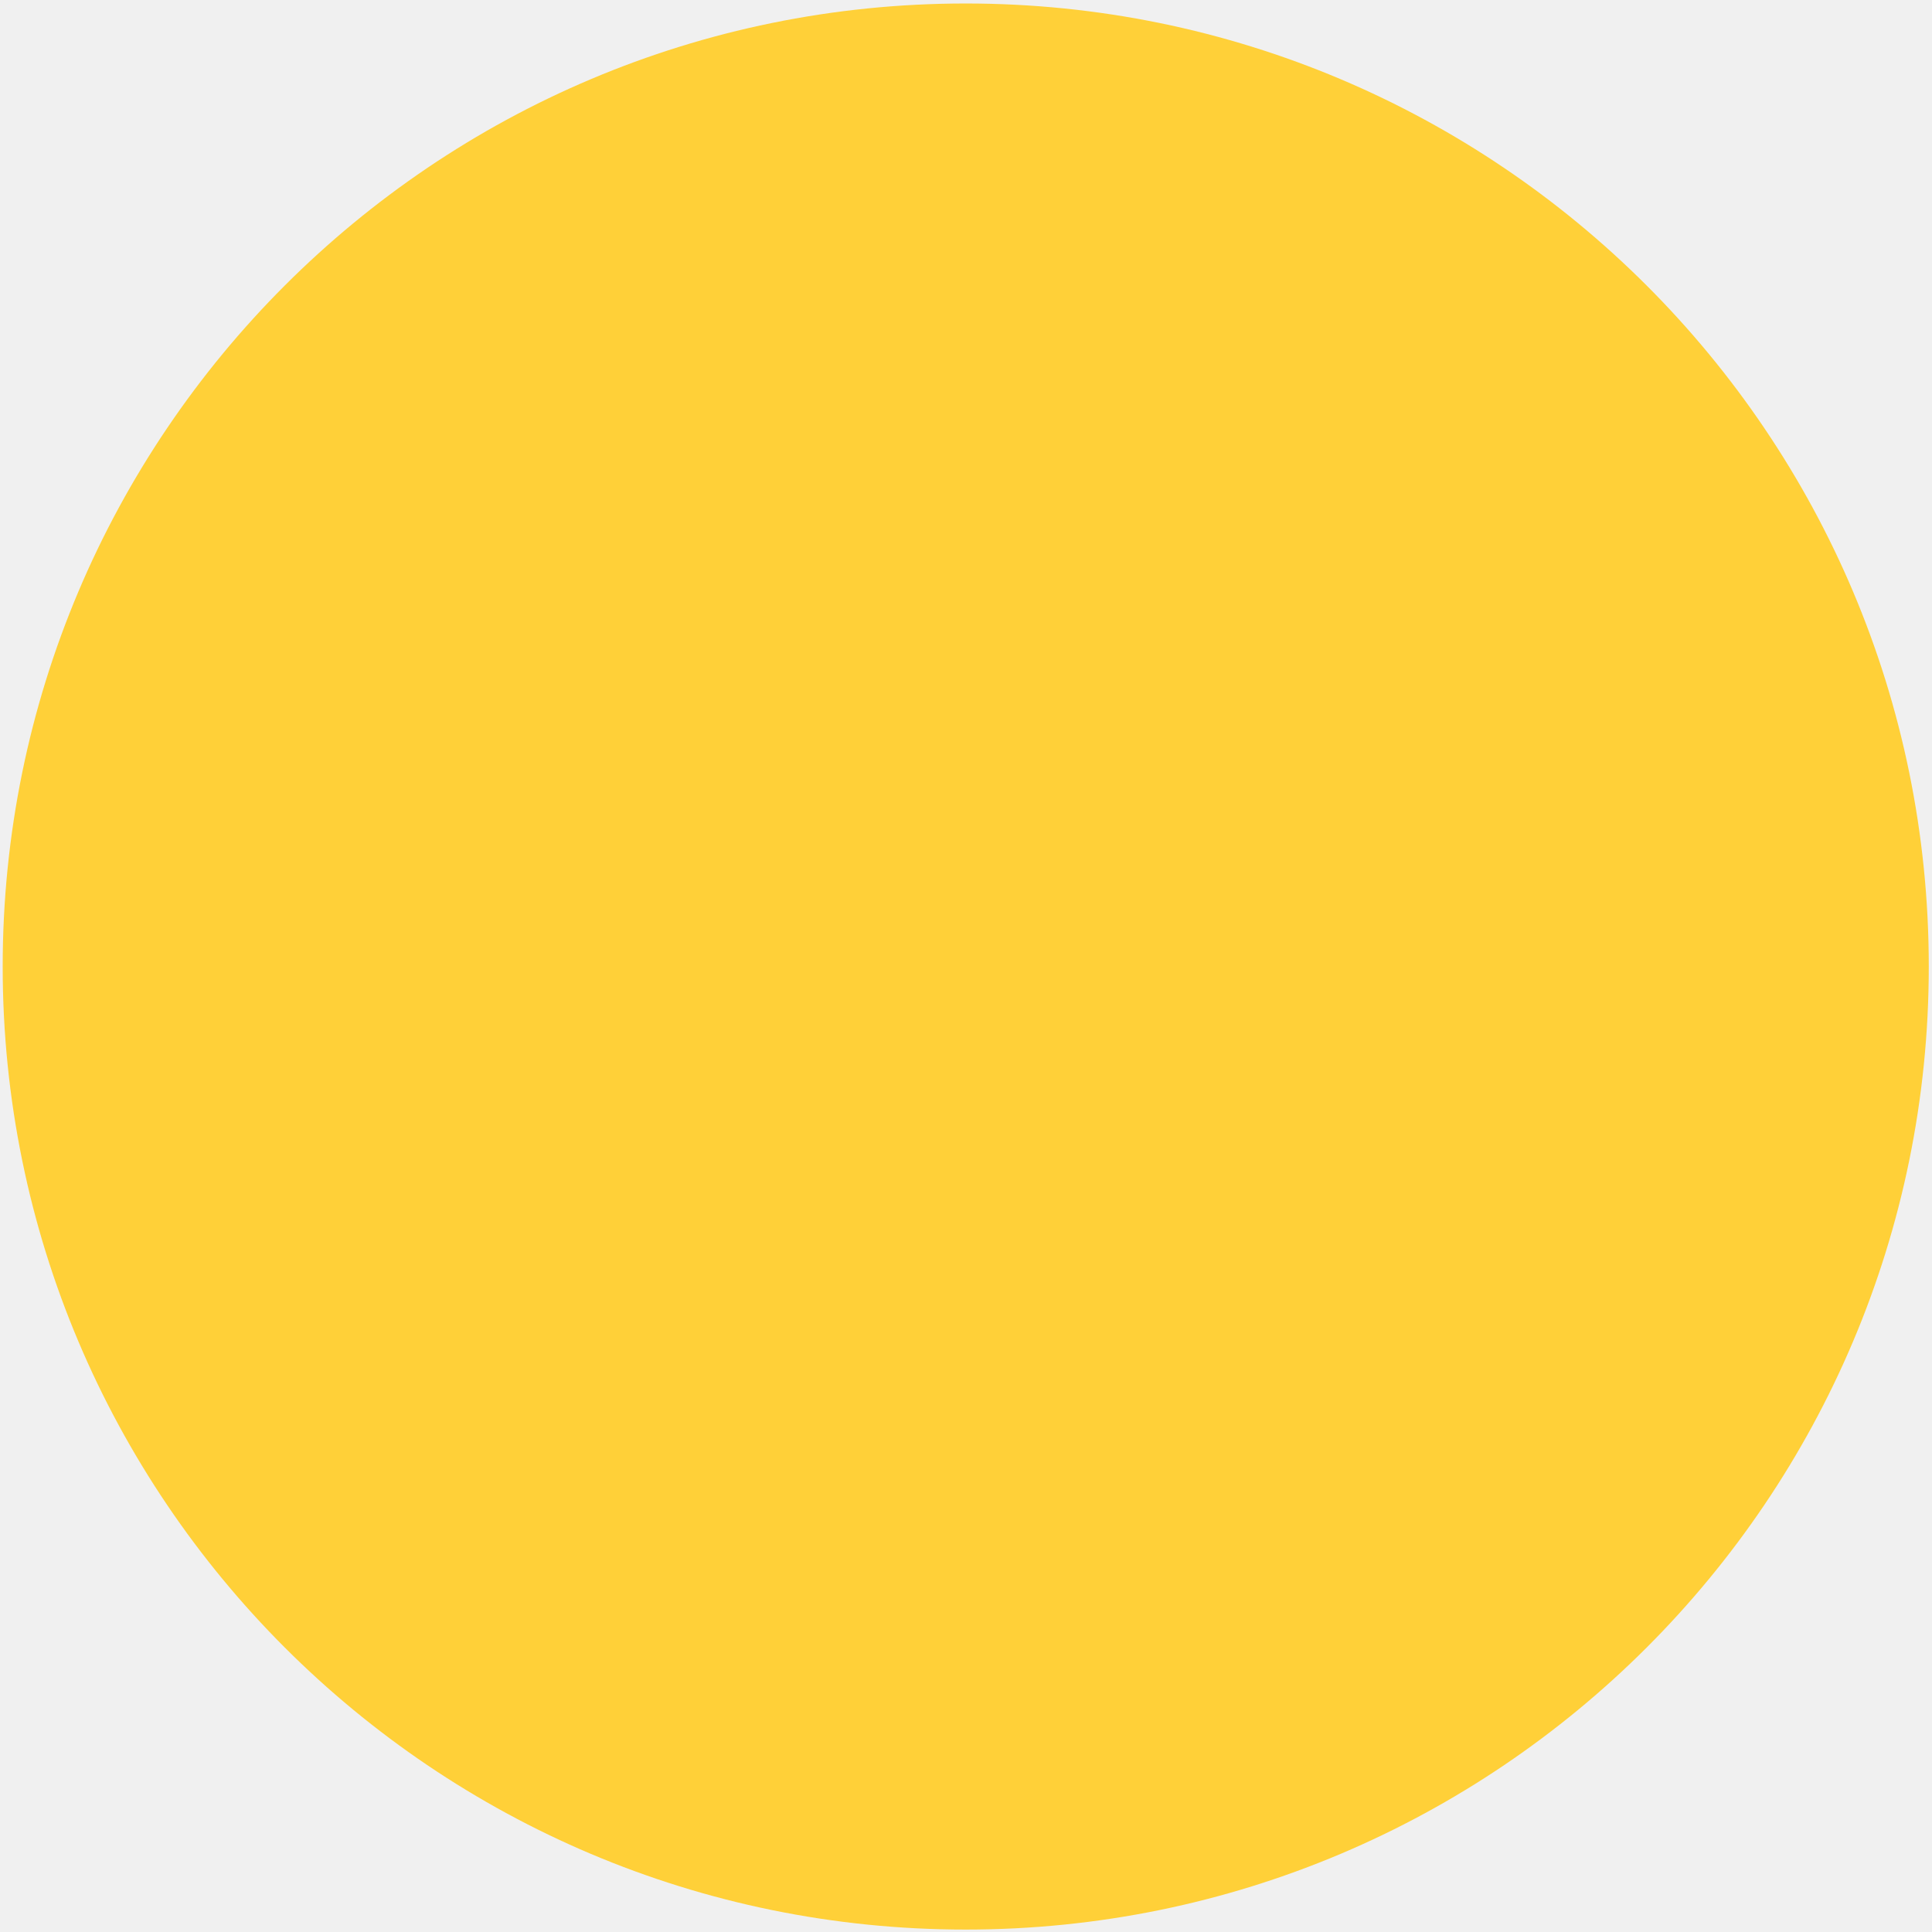
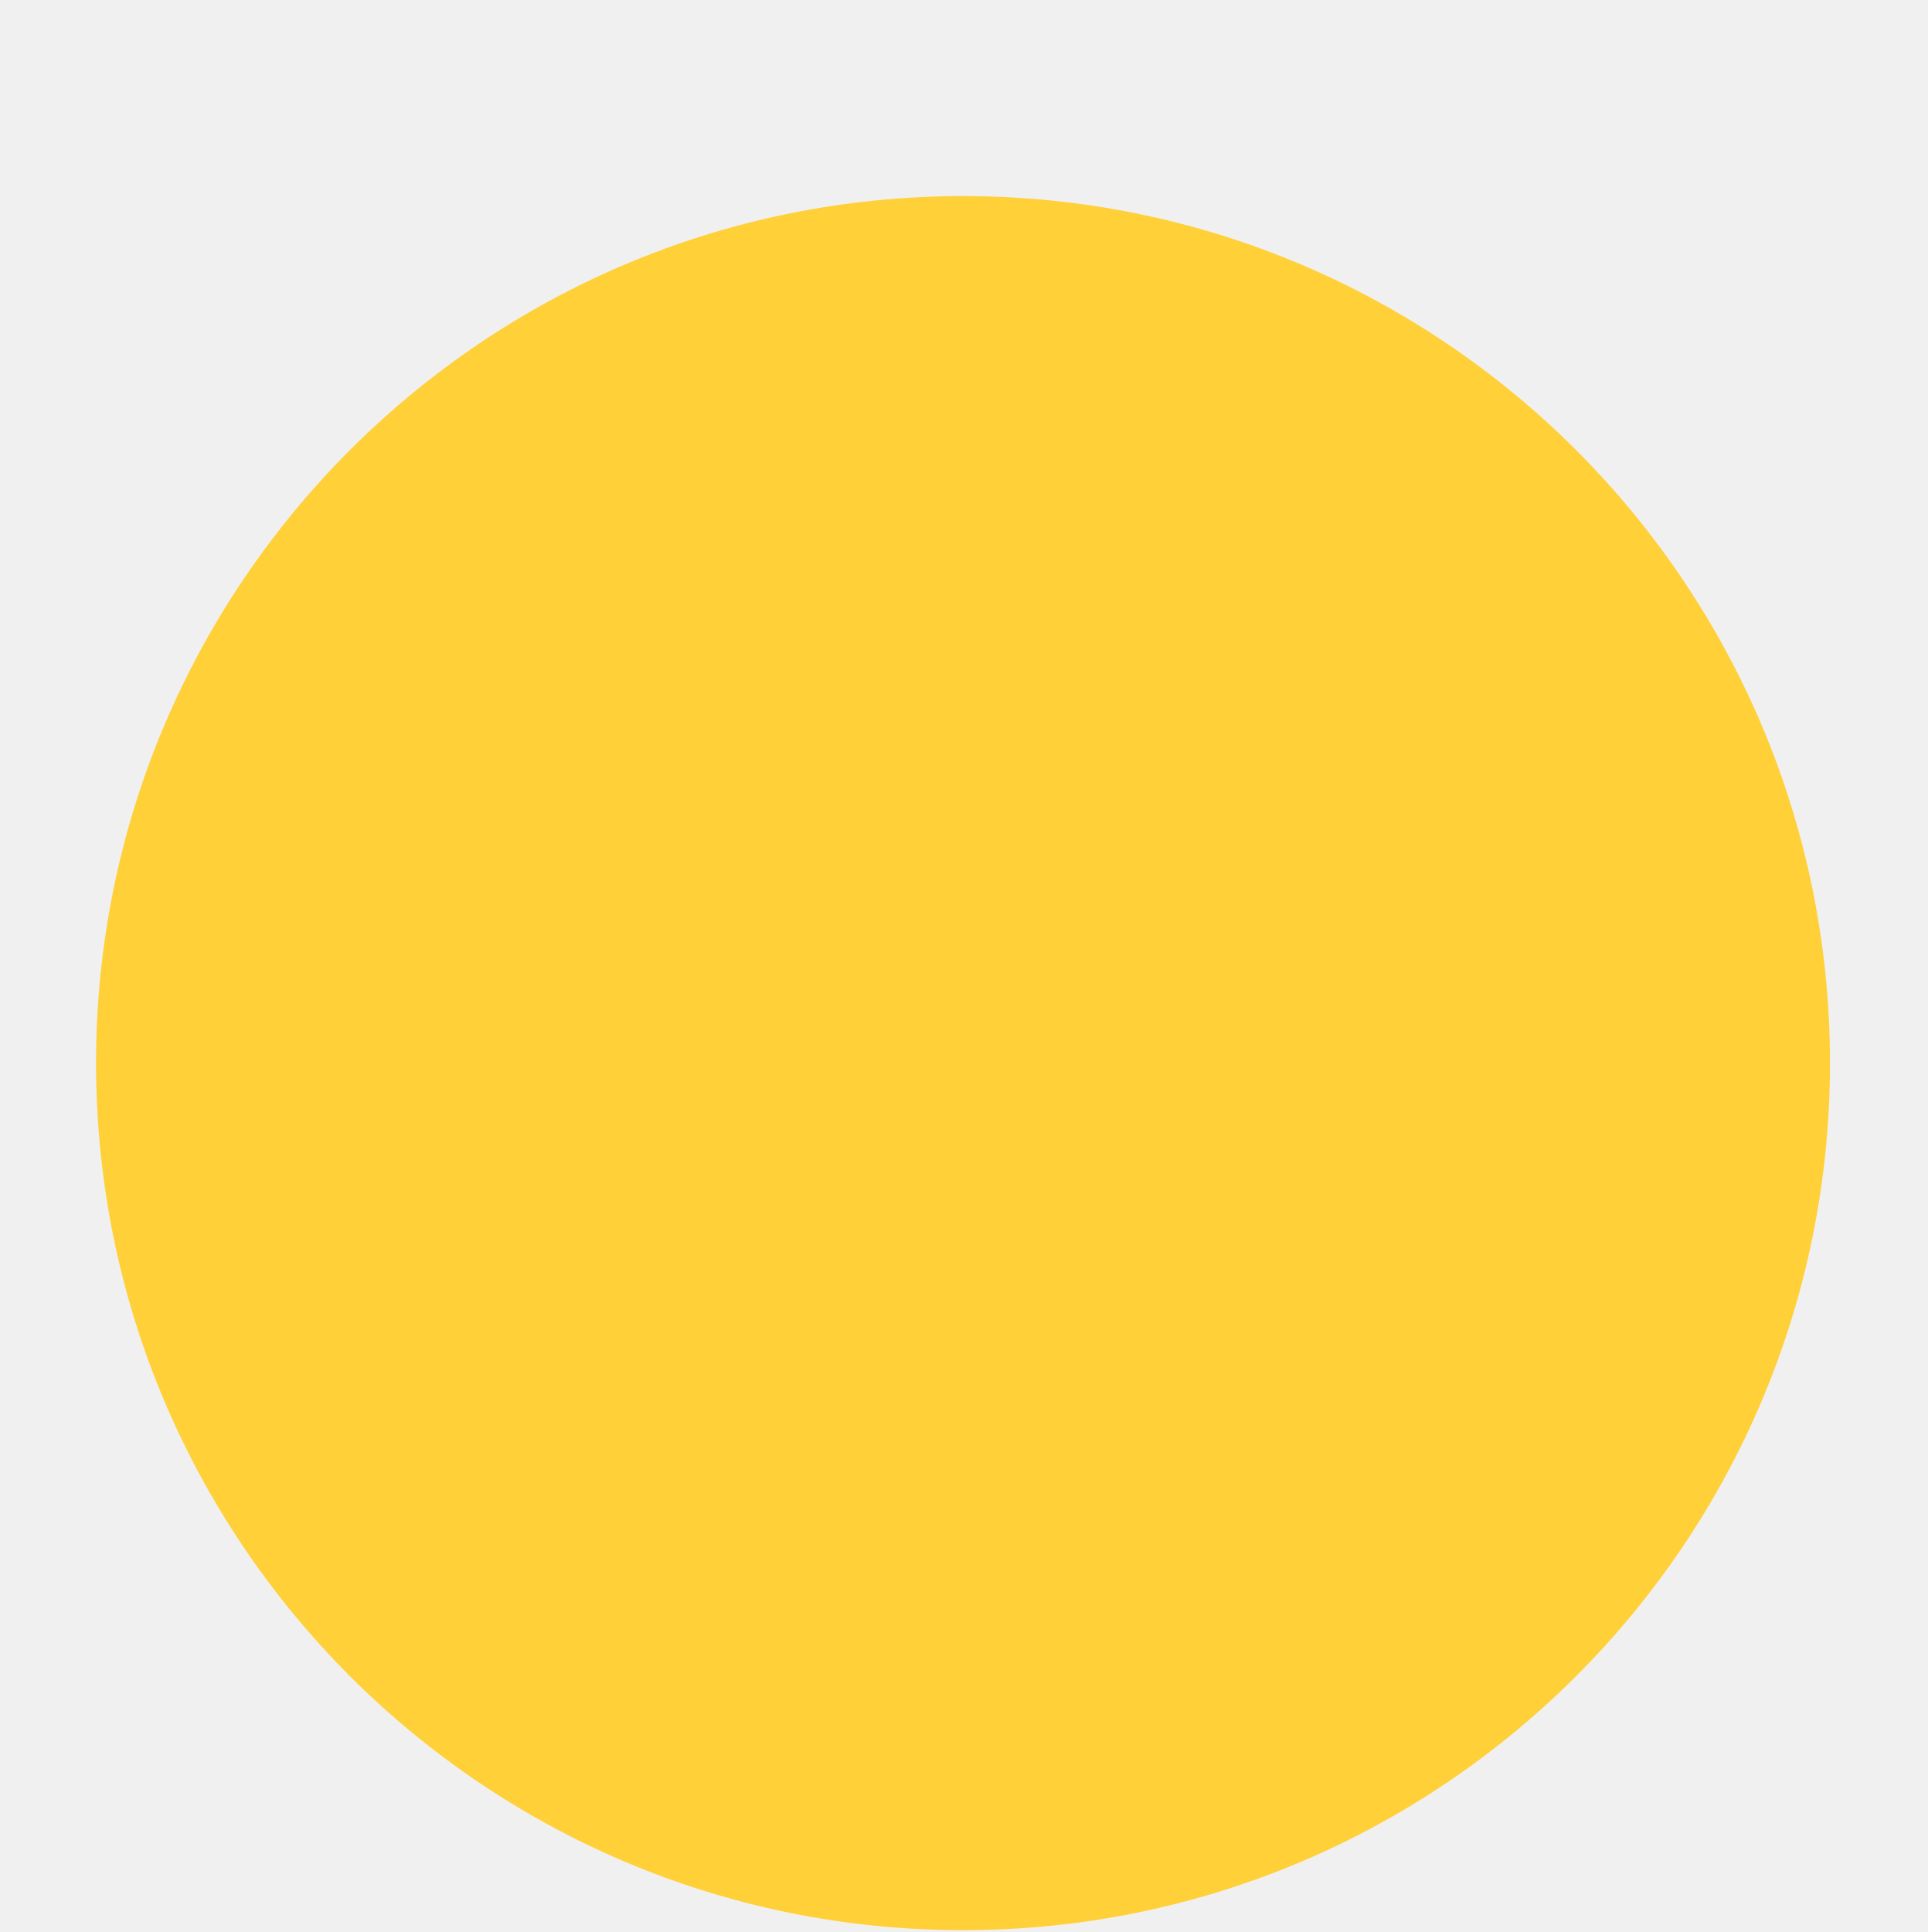
- <svg xmlns="http://www.w3.org/2000/svg" width="464" height="464" viewBox="0 0 464 464" fill="none">
-   <g clip-path="url(#clip0_1348_177)">
-     <path d="M231.935 463.418C359.672 463.418 463.225 359.866 463.225 232.128C463.225 104.39 359.672 0.838 231.935 0.838C104.197 0.838 0.645 104.39 0.645 232.128C0.645 359.866 104.197 463.418 231.935 463.418Z" fill="#FFD038" />
-   </g>
-   <defs>
-     <clipPath id="clip0_1348_177">
-       <rect width="464" height="464" fill="white" />
-     </clipPath>
-   </defs>
+ <svg xmlns="http://www.w3.org/2000/svg" width="463" height="464" viewBox="0 0 463 464" fill="none">
+   <path d="M231.301 463.557C346.303 463.557 439.531 370.329 439.531 255.326C439.531 140.324 346.303 47.096 231.301 47.096C116.298 47.096 23.07 140.324 23.07 255.326C23.07 370.329 116.298 463.557 231.301 463.557Z" fill="#FFD038" />
</svg>
